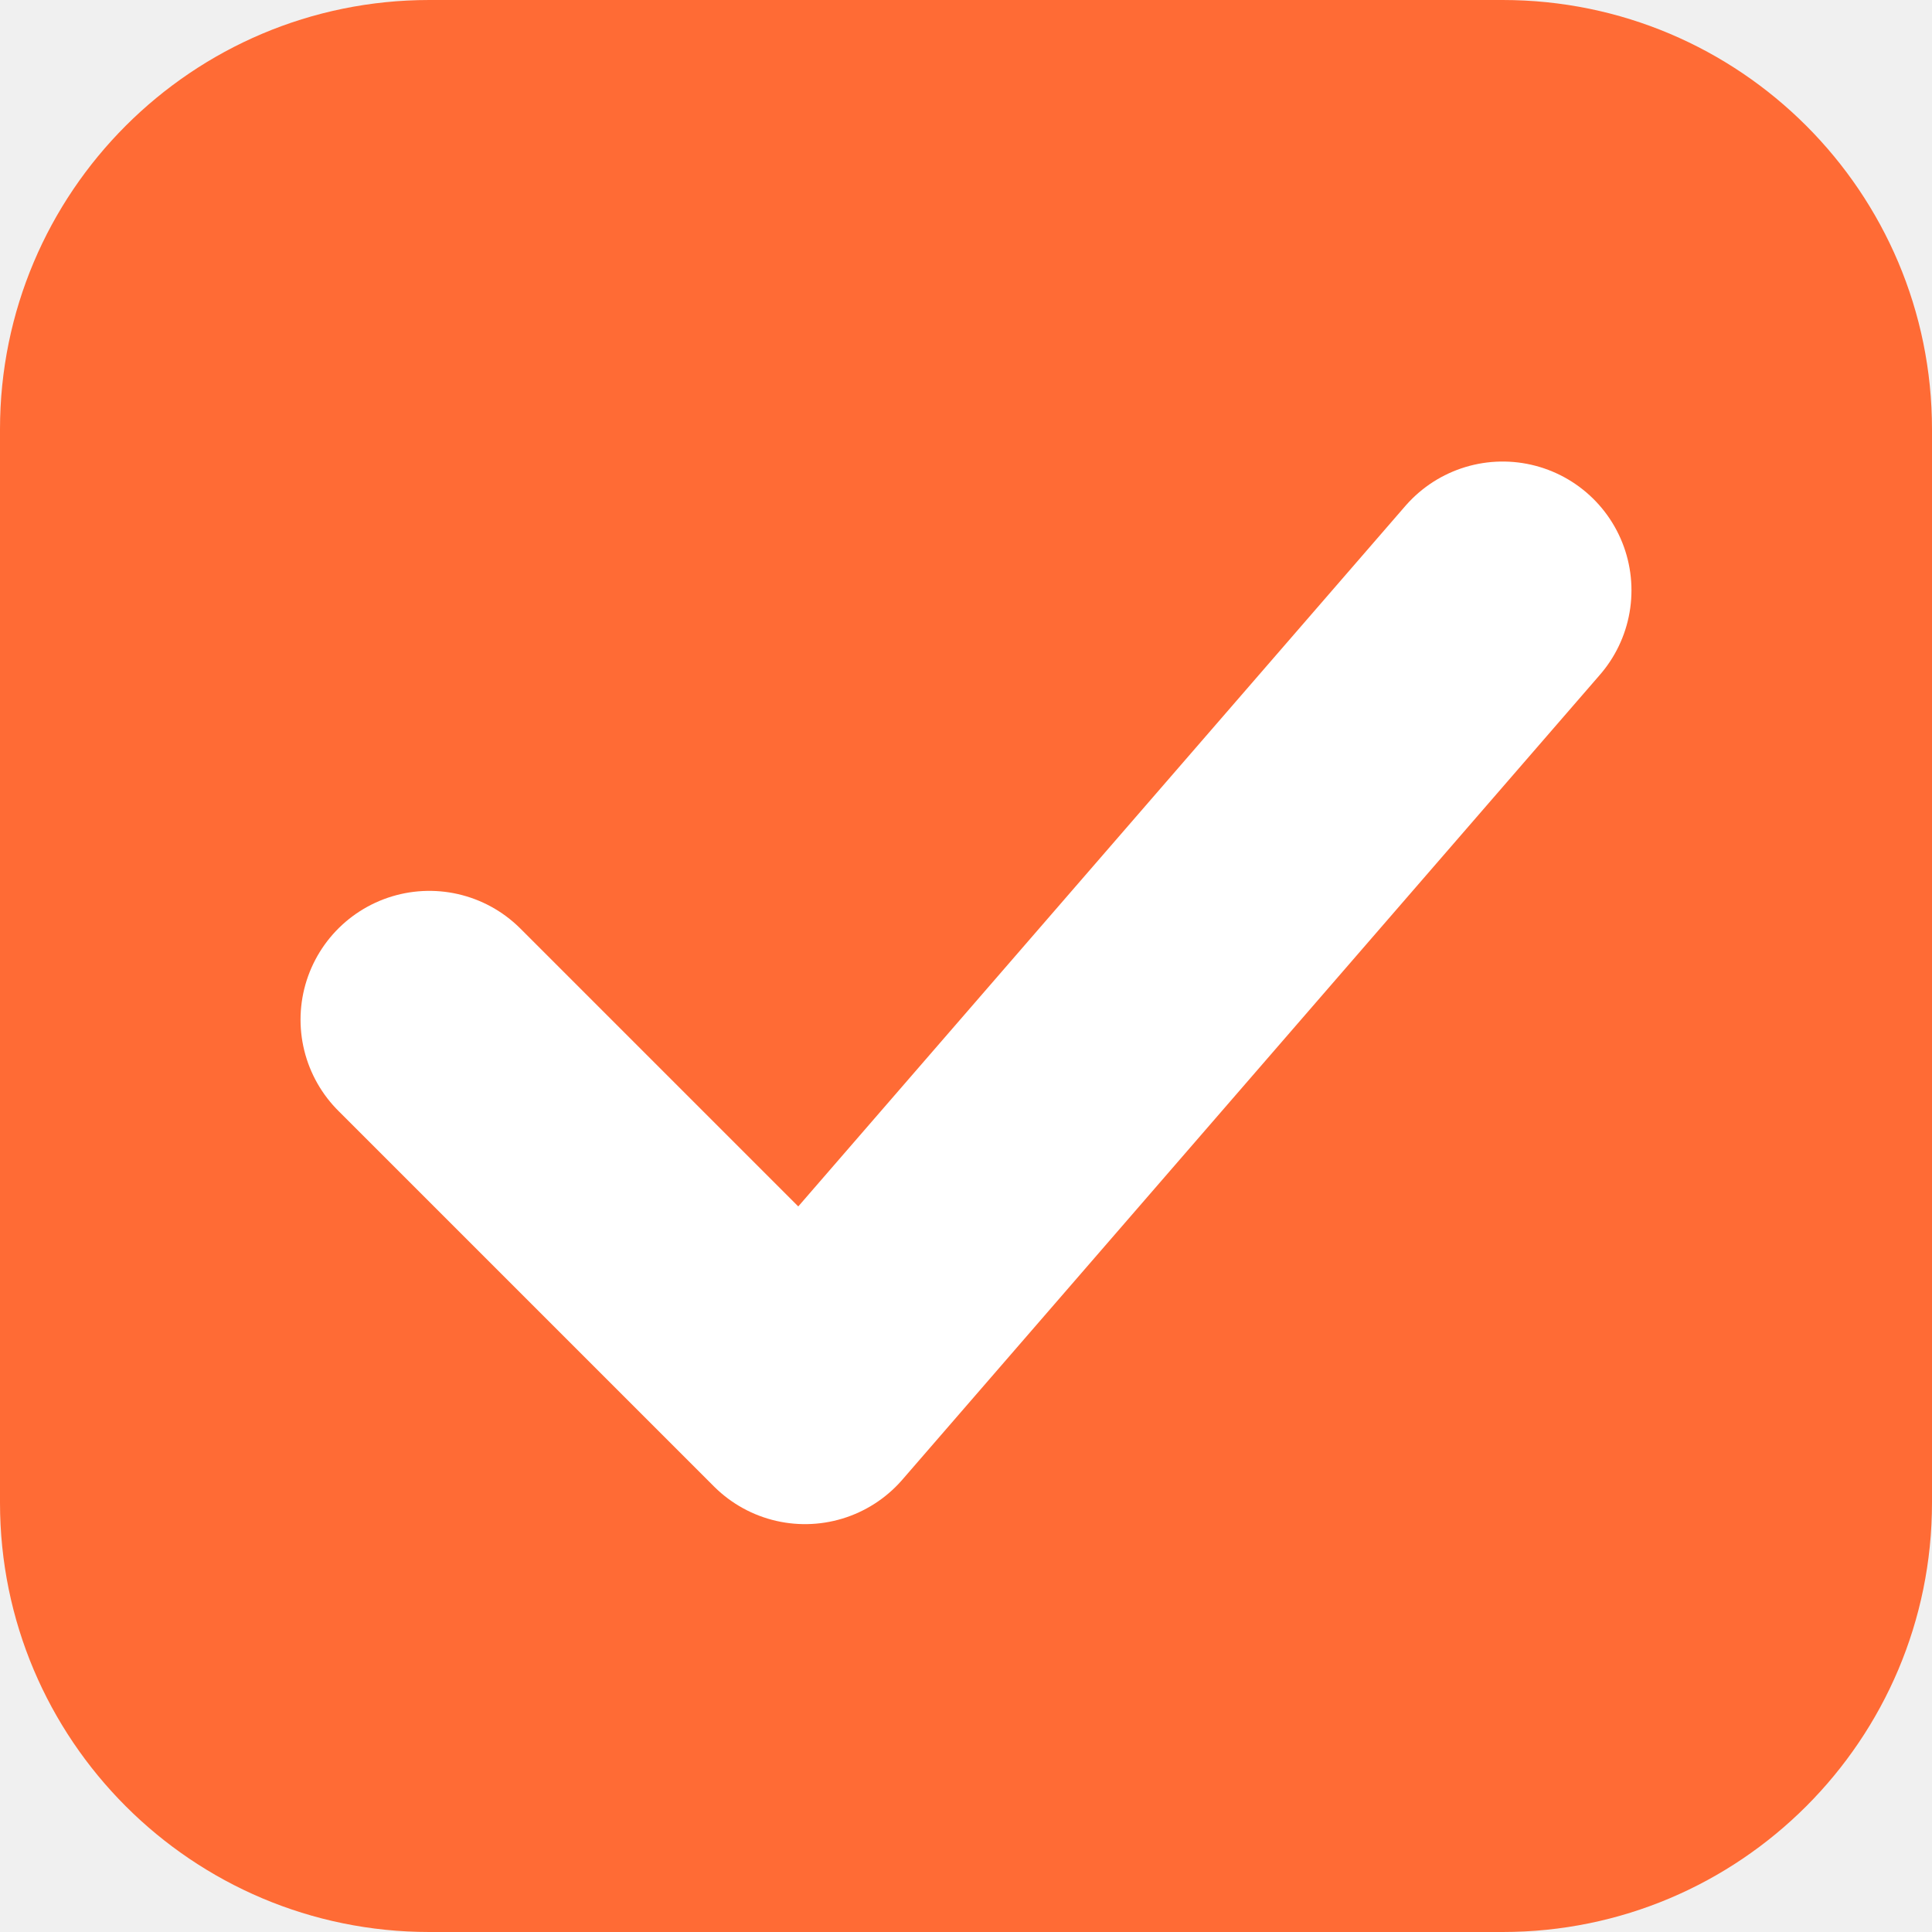
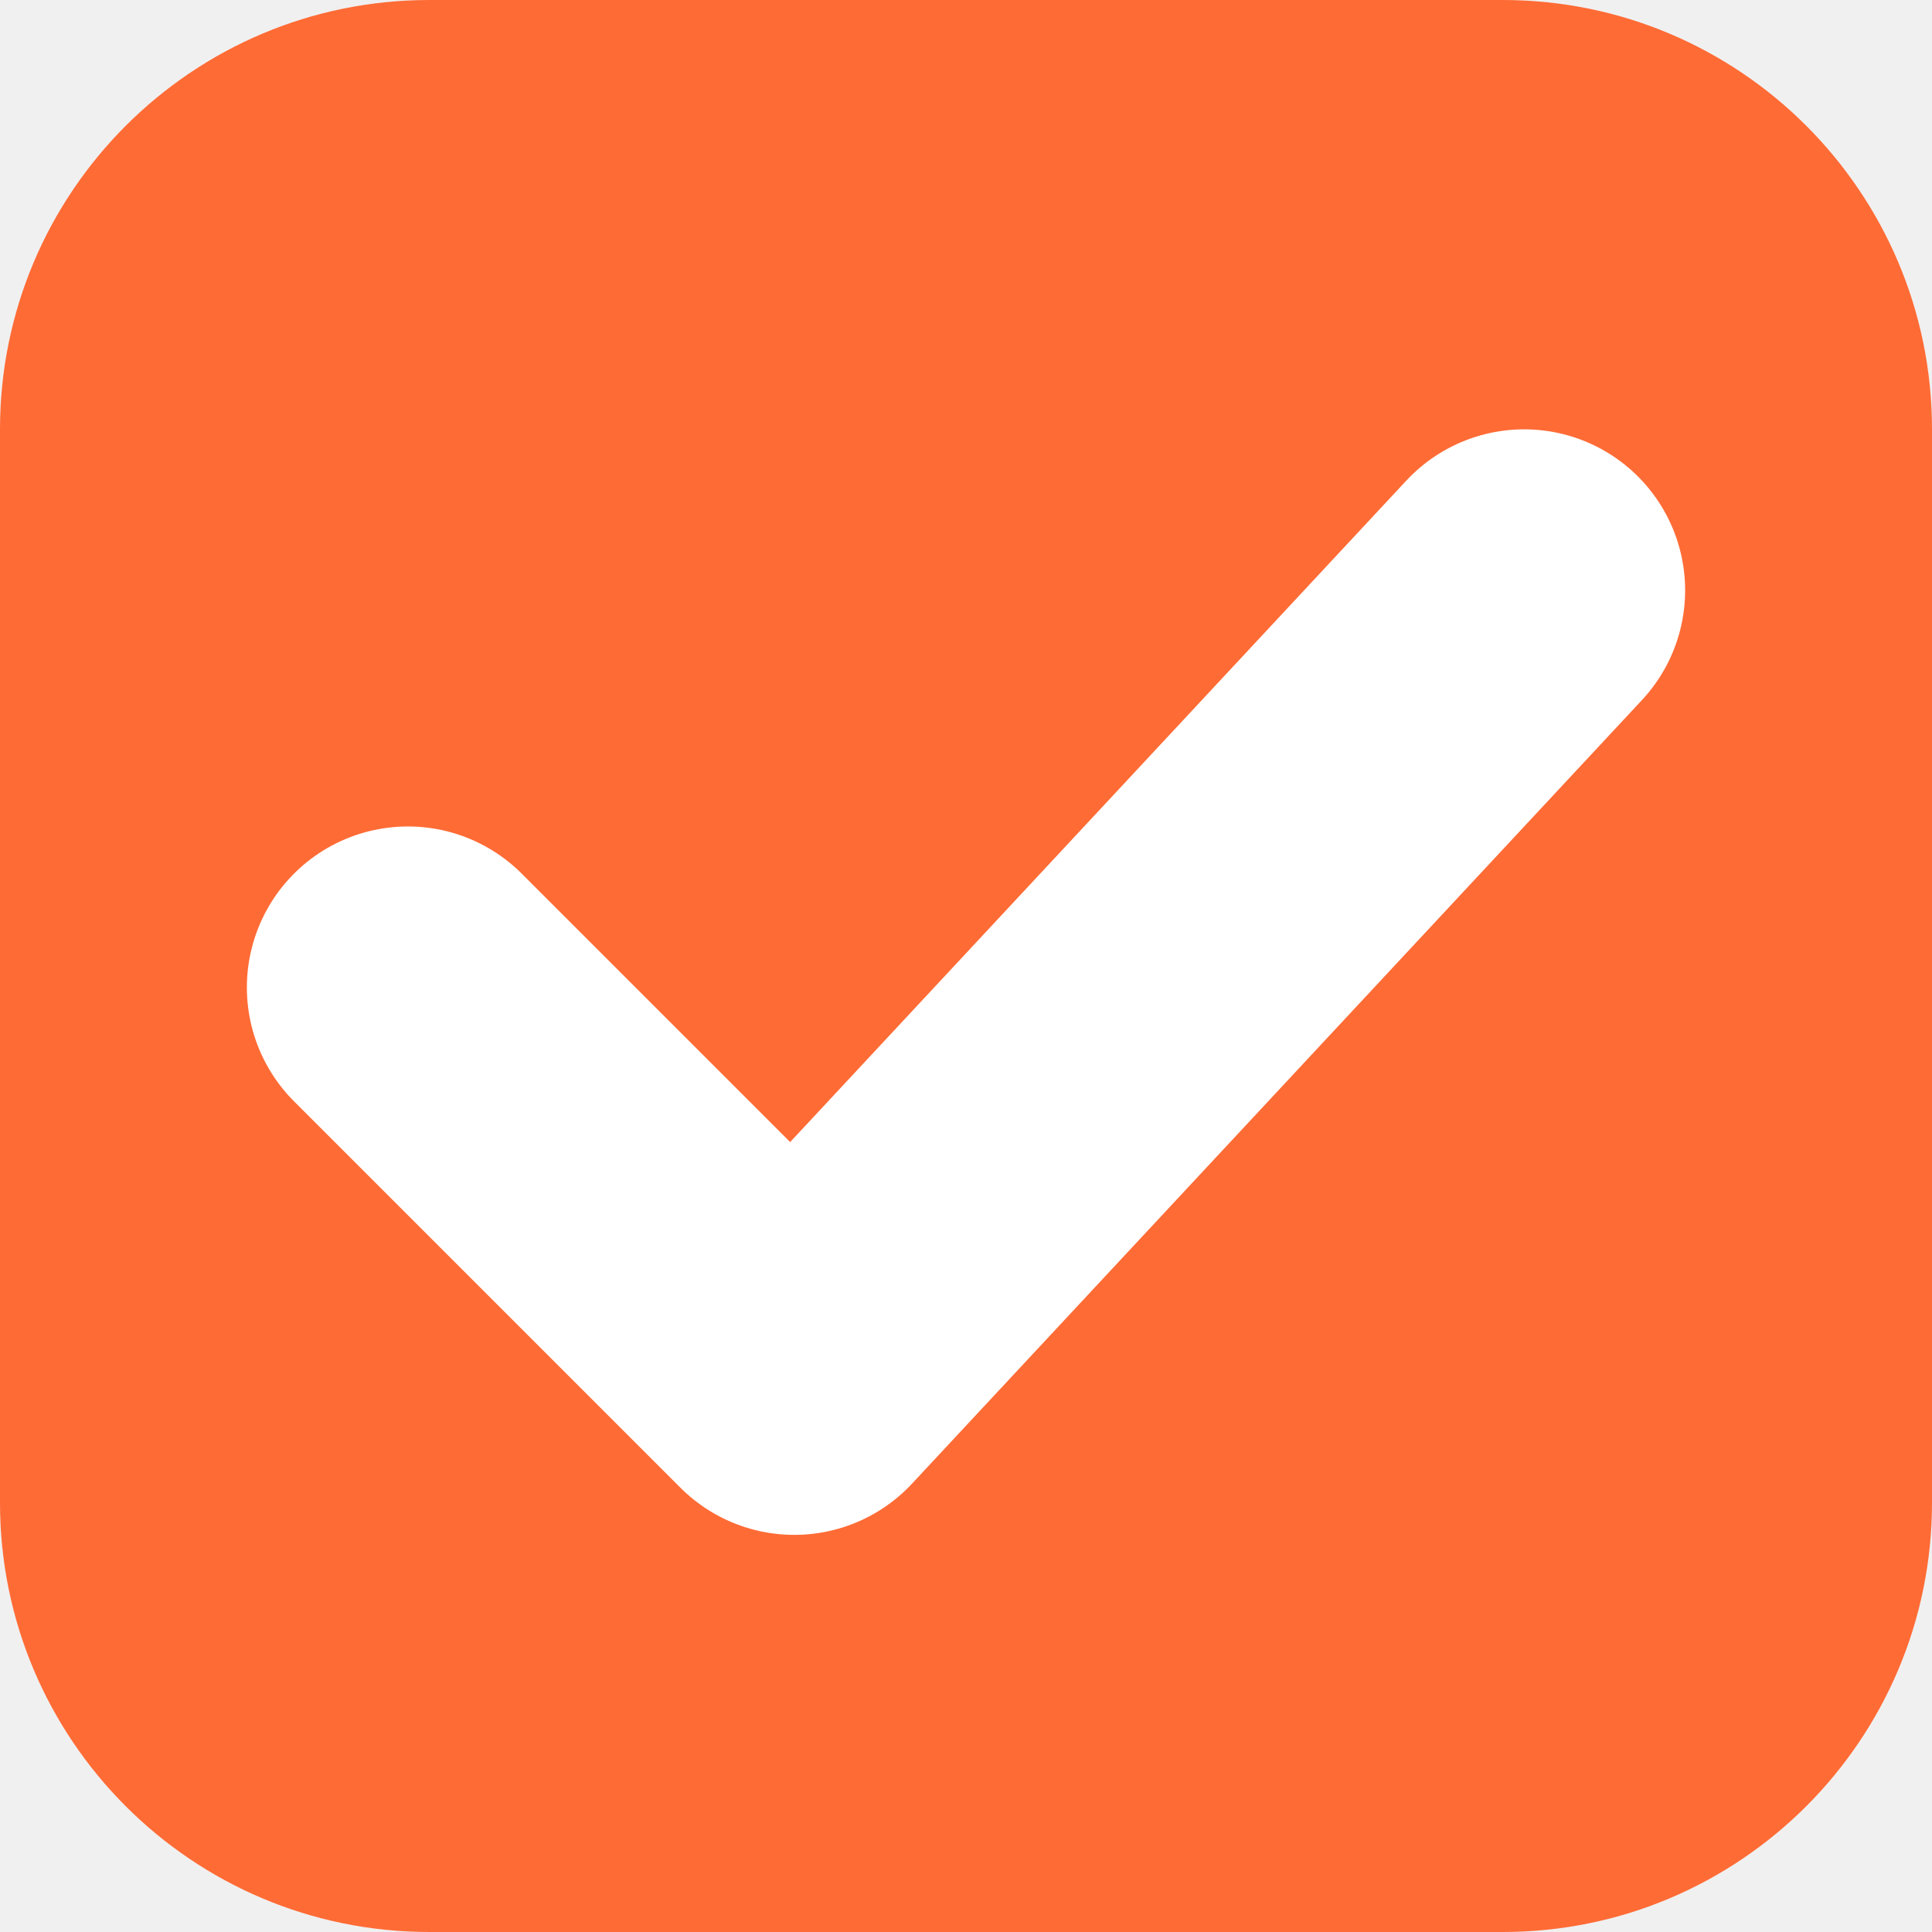
<svg xmlns="http://www.w3.org/2000/svg" viewBox="0 0 18 18" width="18" height="18">
  <rect x="0" y="0" width="18" height="18" rx="4" fill="#ff6b35" />
-   <path d="M 4 9.5 L 7.5 13 L 14 5.5" fill="none" stroke="#ffffff" stroke-width="2.4" stroke-linecap="round" stroke-linejoin="round" />
+   <path d="M 3.8 9.2 L 7.4 12.8 L 14.2 5.5" fill="none" stroke="#ffffff" stroke-width="3" stroke-linecap="round" stroke-linejoin="round" />
</svg>
